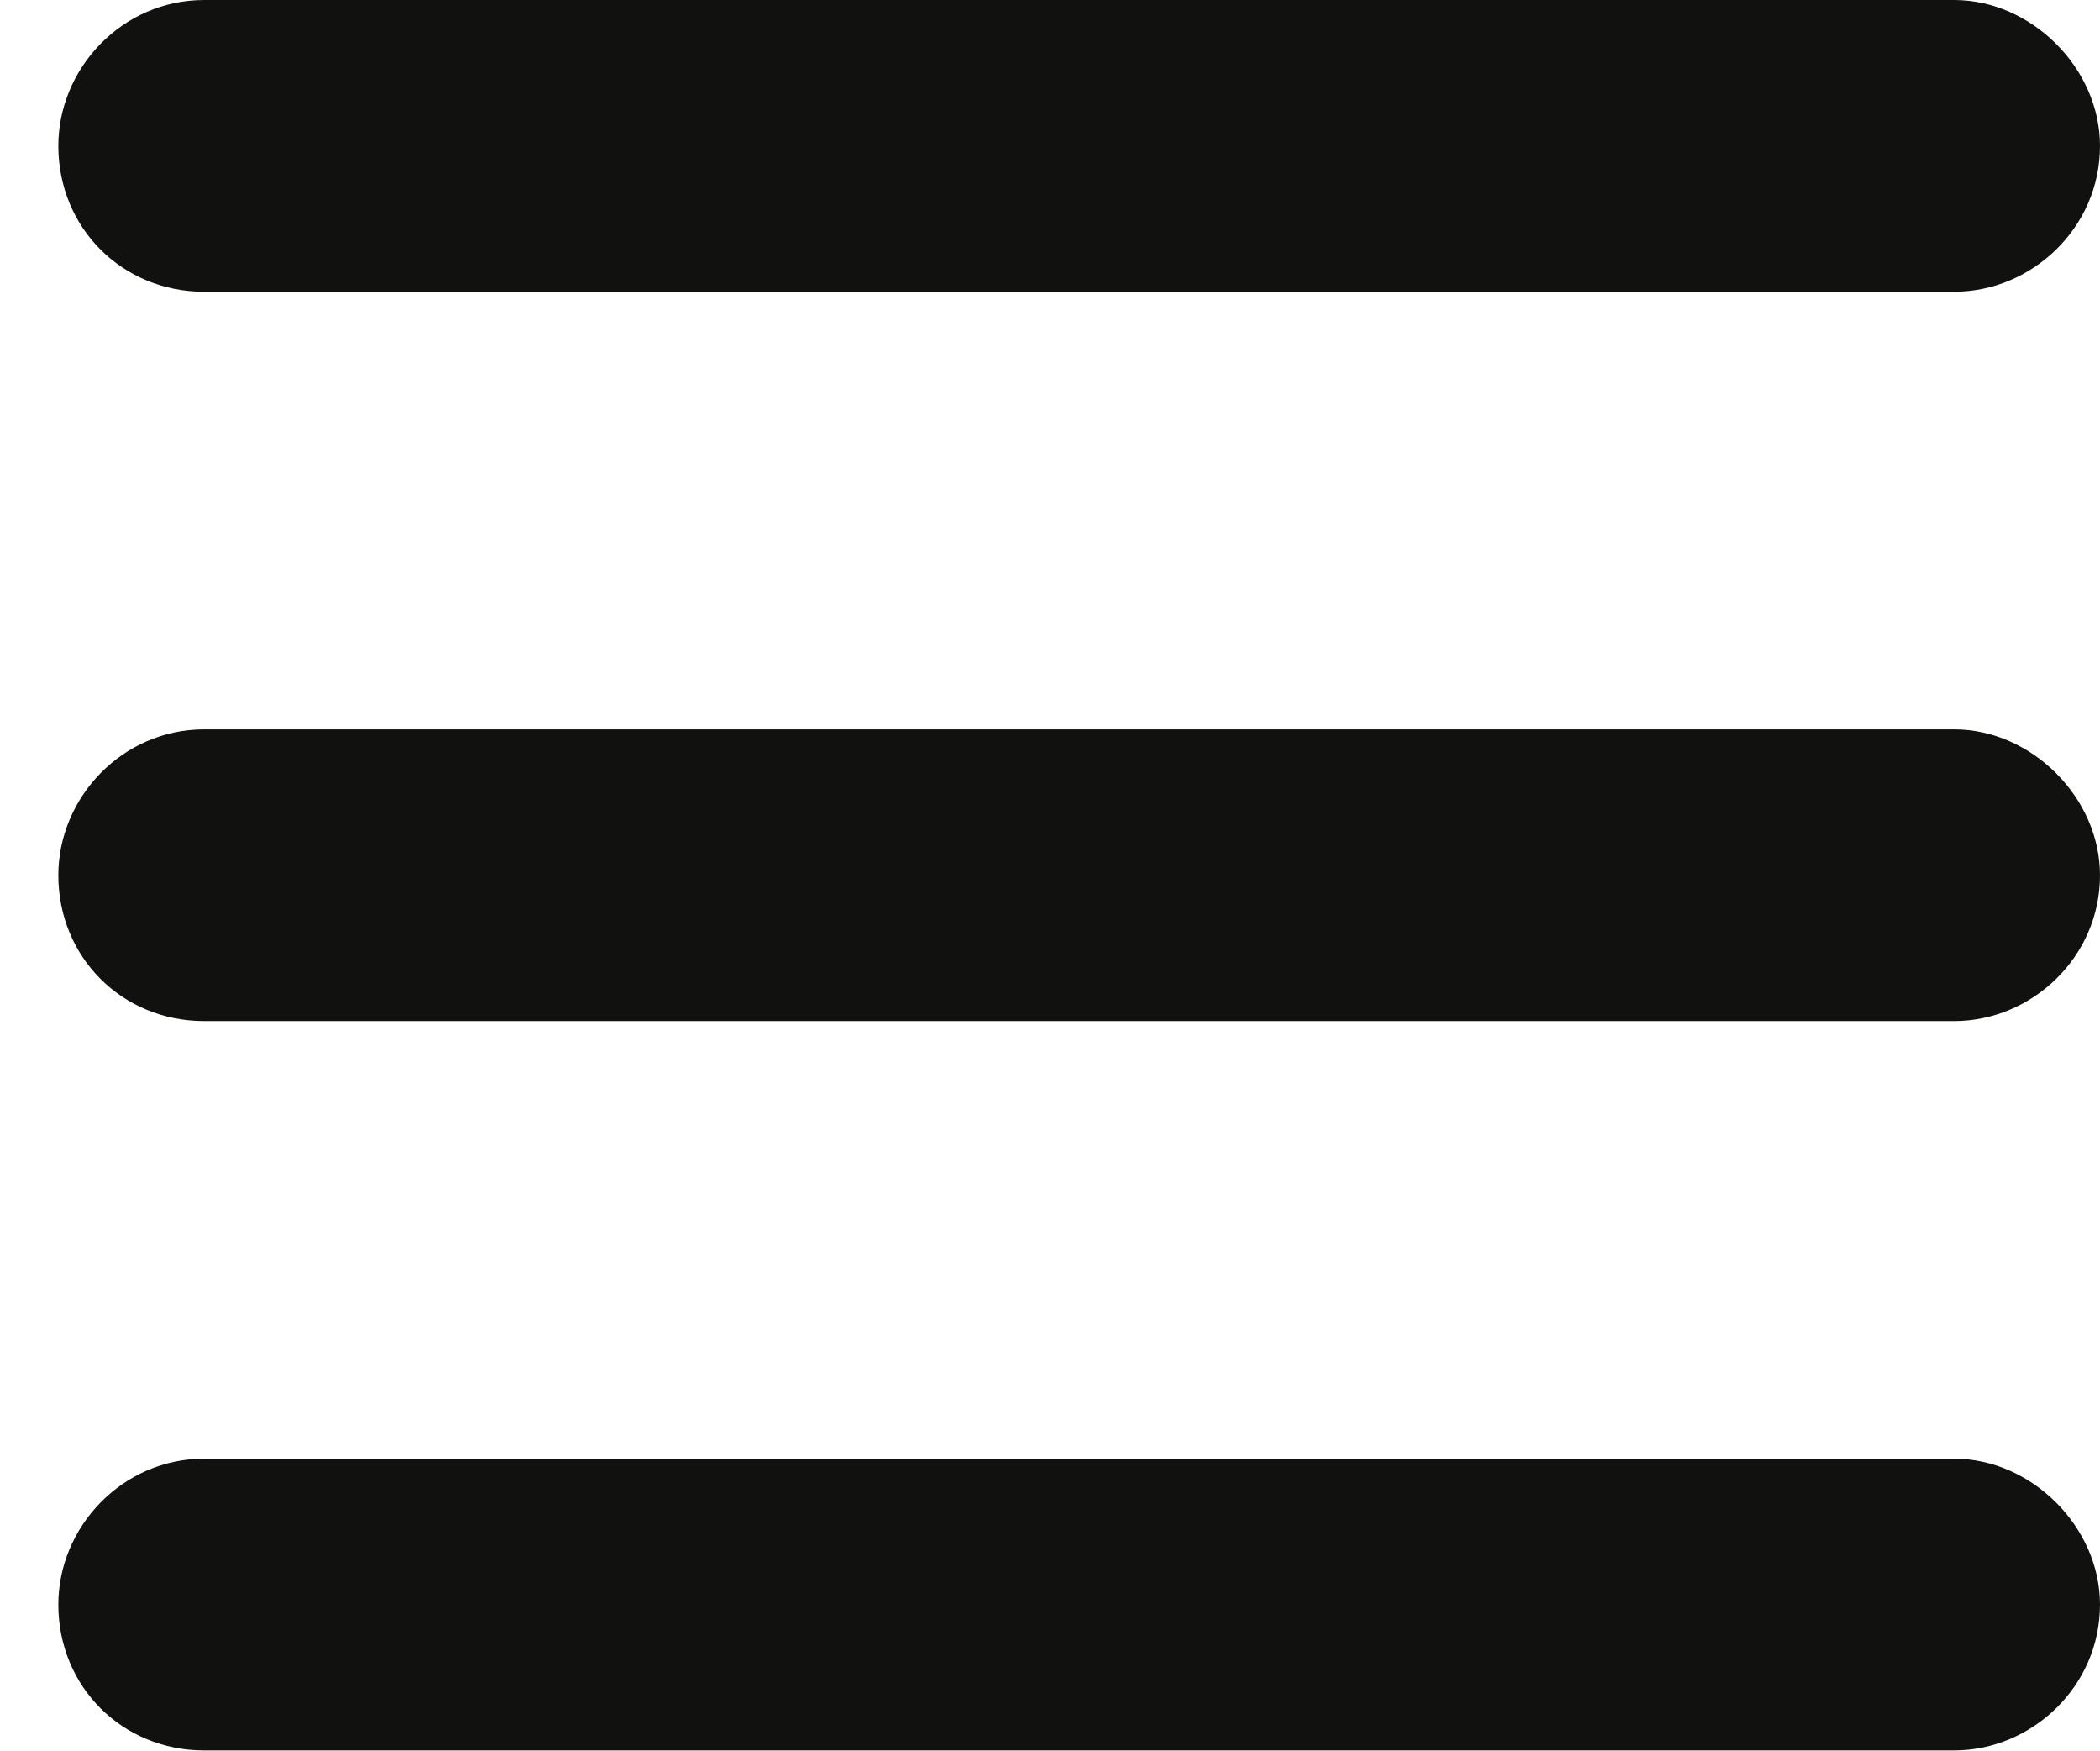
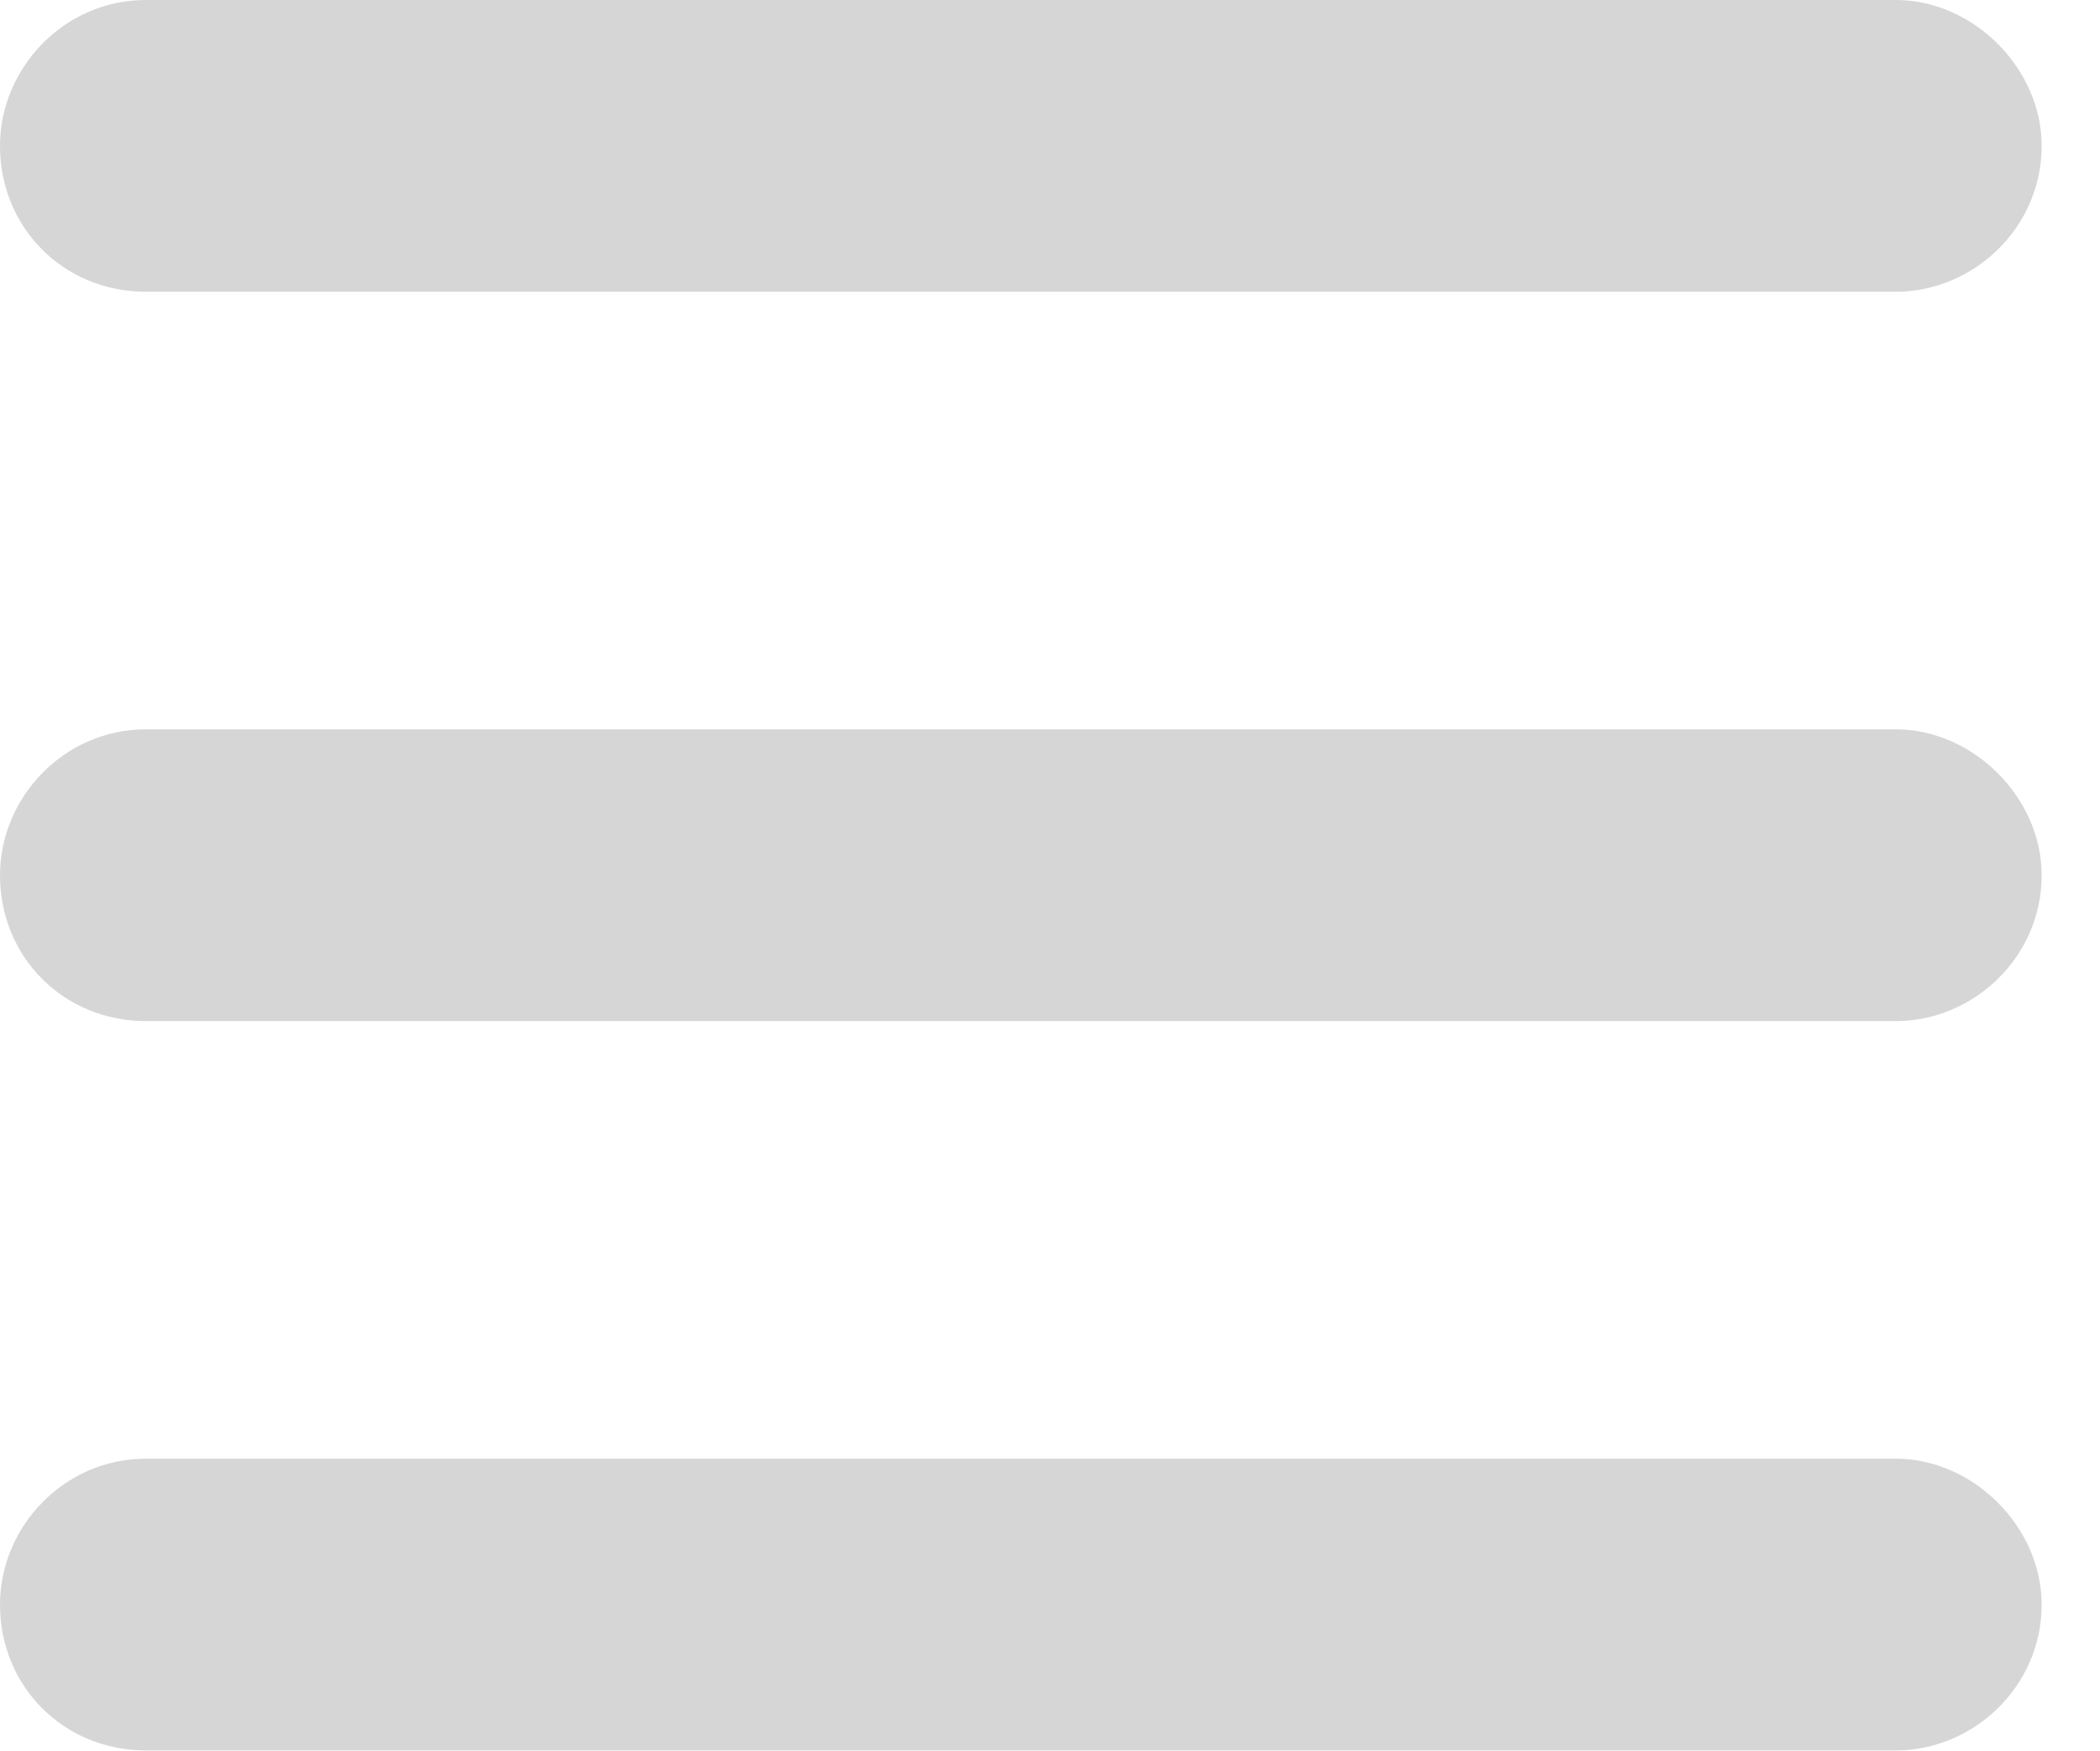
<svg xmlns="http://www.w3.org/2000/svg" width="18" height="15" viewBox="0 0 18 15" fill="none">
-   <path d="M0.5 1.25C0.5 0.586 1.047 0 1.75 0H16.75C17.414 0 18 0.586 18 1.25C18 1.953 17.414 2.5 16.75 2.5H1.75C1.047 2.5 0.5 1.953 0.5 1.25ZM0.5 7.5C0.5 6.836 1.047 6.25 1.75 6.25H16.75C17.414 6.25 18 6.836 18 7.5C18 8.203 17.414 8.75 16.75 8.75H1.75C1.047 8.75 0.5 8.203 0.5 7.5ZM18 13.75C18 14.453 17.414 15 16.75 15H1.75C1.047 15 0.5 14.453 0.5 13.75C0.5 13.086 1.047 12.5 1.75 12.5H16.75C17.414 12.5 18 13.086 18 13.75Z" fill="#111110" />
+   <path d="M0 1.25C0 0.586 0.547 0 1.25 0H16.25C16.914 0 17.5 0.586 17.5 1.25C17.5 1.953 16.914 2.5 16.25 2.5H1.25C0.547 2.5 0 1.953 0 1.25ZM0 7.5C0 6.836 0.547 6.25 1.25 6.25H16.25C16.914 6.25 17.5 6.836 17.5 7.5C17.5 8.203 16.914 8.75 16.25 8.75H1.25C0.547 8.75 0 8.203 0 7.5ZM17.5 13.75C17.5 14.453 16.914 15 16.25 15H1.25C0.547 15 0 14.453 0 13.75C0 13.086 0.547 12.5 1.25 12.5H16.25C16.914 12.5 17.5 13.086 17.5 13.75Z" fill="#D6D6D6" />
</svg>
